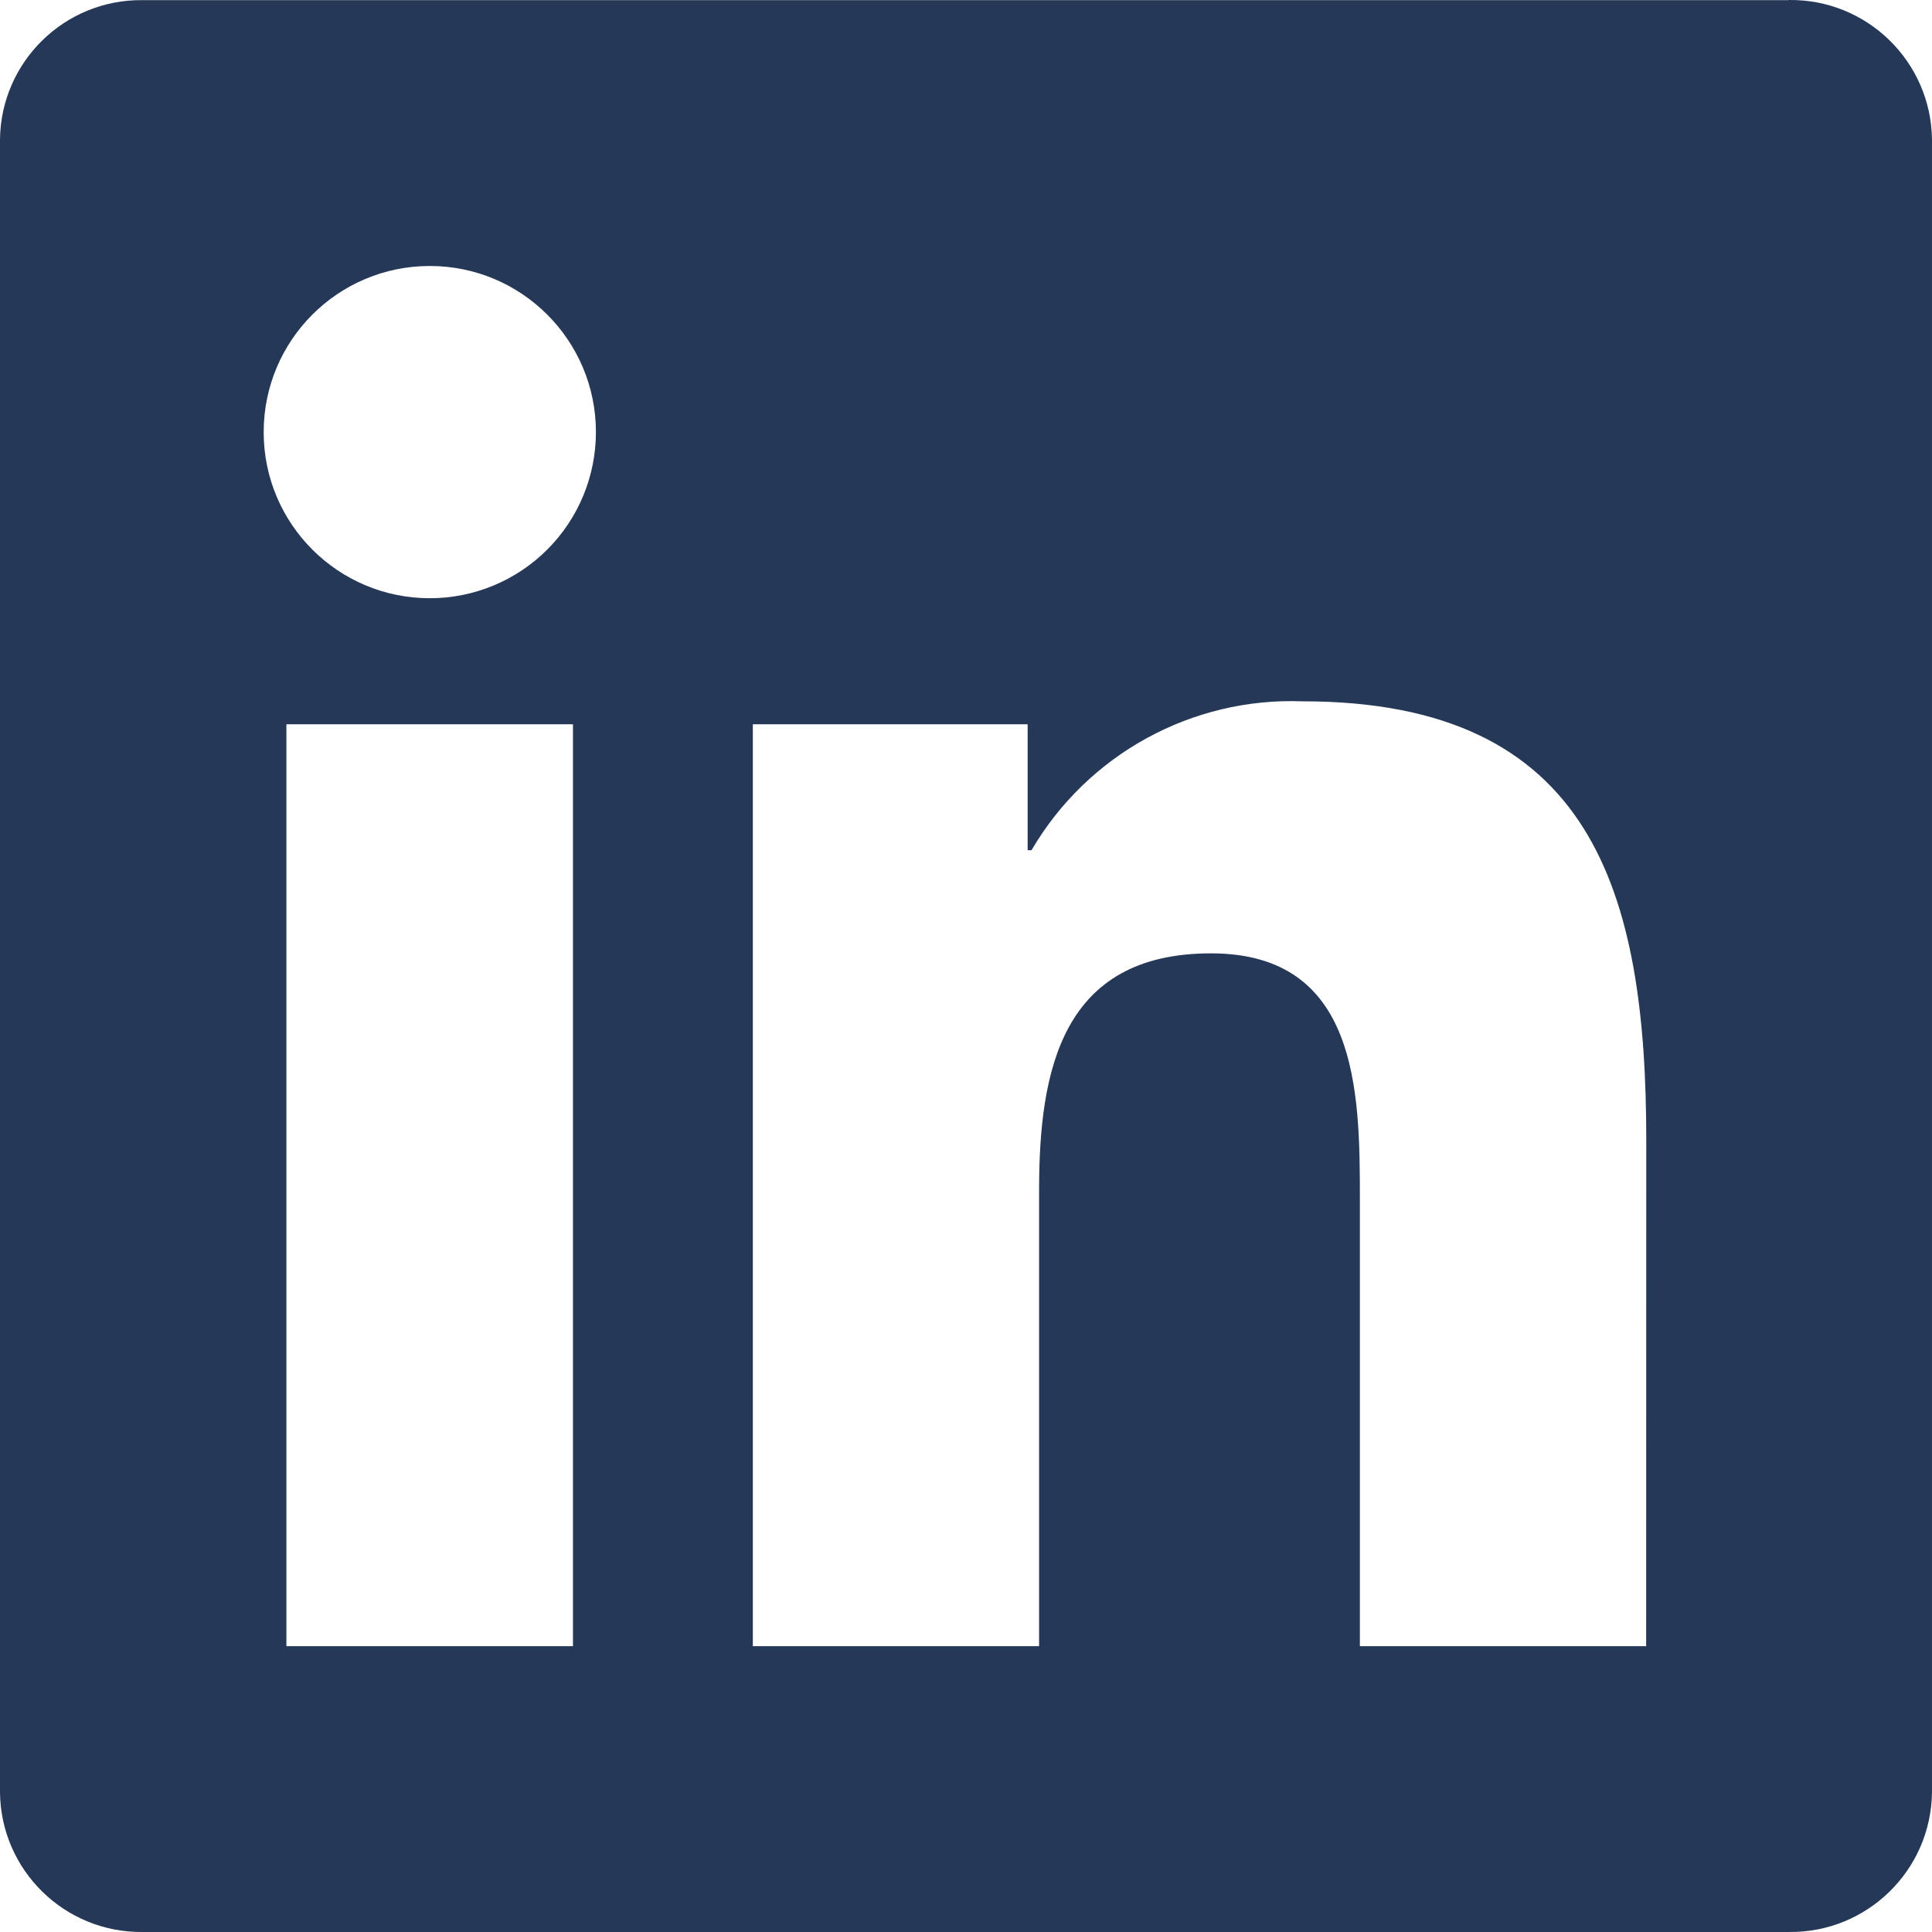
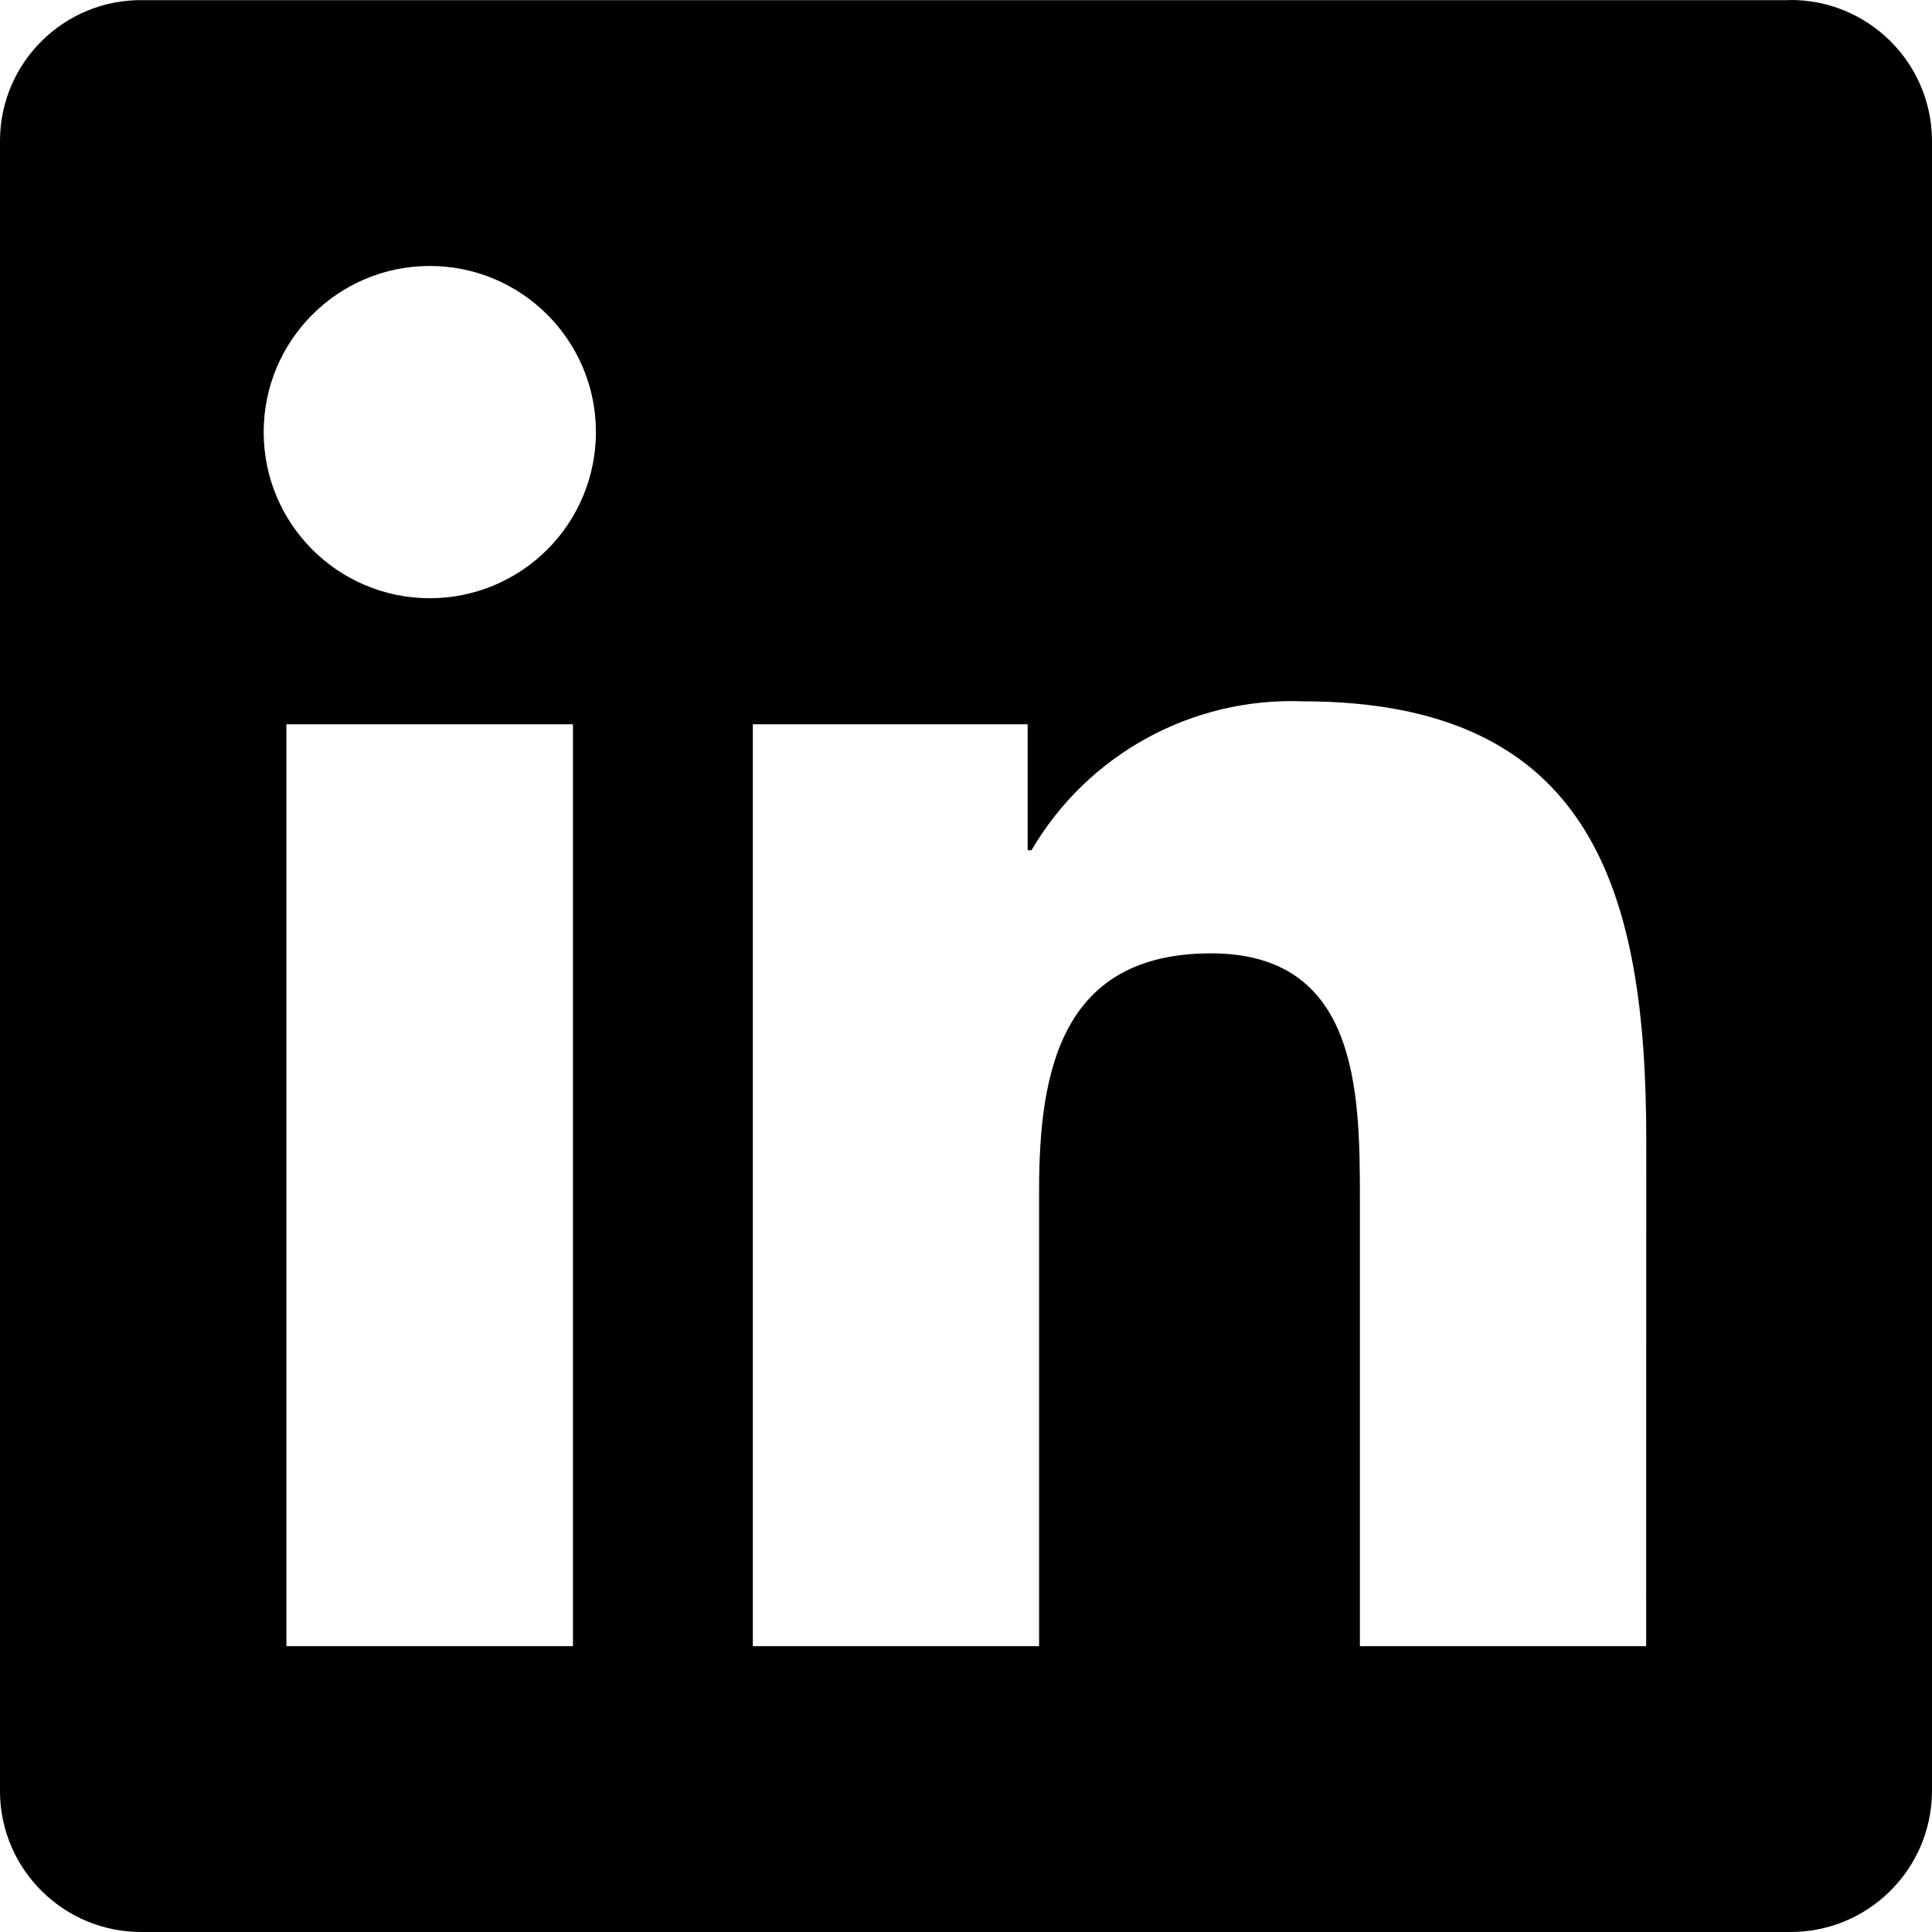
- <svg xmlns="http://www.w3.org/2000/svg" width="256px" height="256px" viewBox="0 0 256 256" version="1.1" preserveAspectRatio="xMidYMid" color="#253858">
+ <svg xmlns="http://www.w3.org/2000/svg" width="256px" height="256px" viewBox="0 0 256 256" version="1.1" preserveAspectRatio="xMidYMid" color="#000">
  <g>
    <path d="M218.123,218.127 L180.192,218.127 L180.192,158.724 C180.192,144.559 179.939,126.324 160.464,126.324 C140.708,126.324 137.685,141.758 137.685,157.693 L137.685,218.123 L99.754,218.123 L99.754,95.967 L136.168,95.967 L136.168,112.661 L136.678,112.661 C144.103,99.965 157.909,92.382 172.606,92.928 C211.051,92.928 218.139,118.216 218.139,151.114 L218.123,218.127 Z M56.955,79.269 C44.798,79.271 34.941,69.417 34.939,57.26 C34.937,45.103 44.79,35.246 56.947,35.244 C69.104,35.241 78.961,45.095 78.963,57.252 C78.964,63.09 76.646,68.69 72.519,72.818 C68.391,76.947 62.793,79.267 56.955,79.269 M75.921,218.127 L37.95,218.127 L37.95,95.967 L75.921,95.967 L75.921,218.127 Z M237.033,0.018 L18.89,0.018 C8.58,-0.098 0.125,8.161 -0.001,18.471 L-0.001,237.524 C0.121,247.839 8.575,256.106 18.89,255.998 L237.033,255.998 C247.369,256.126 255.856,247.859 255.999,237.524 L255.999,18.455 C255.852,8.124 247.364,-0.134 237.033,0.001" fill="currentColor" />
  </g>
</svg>
